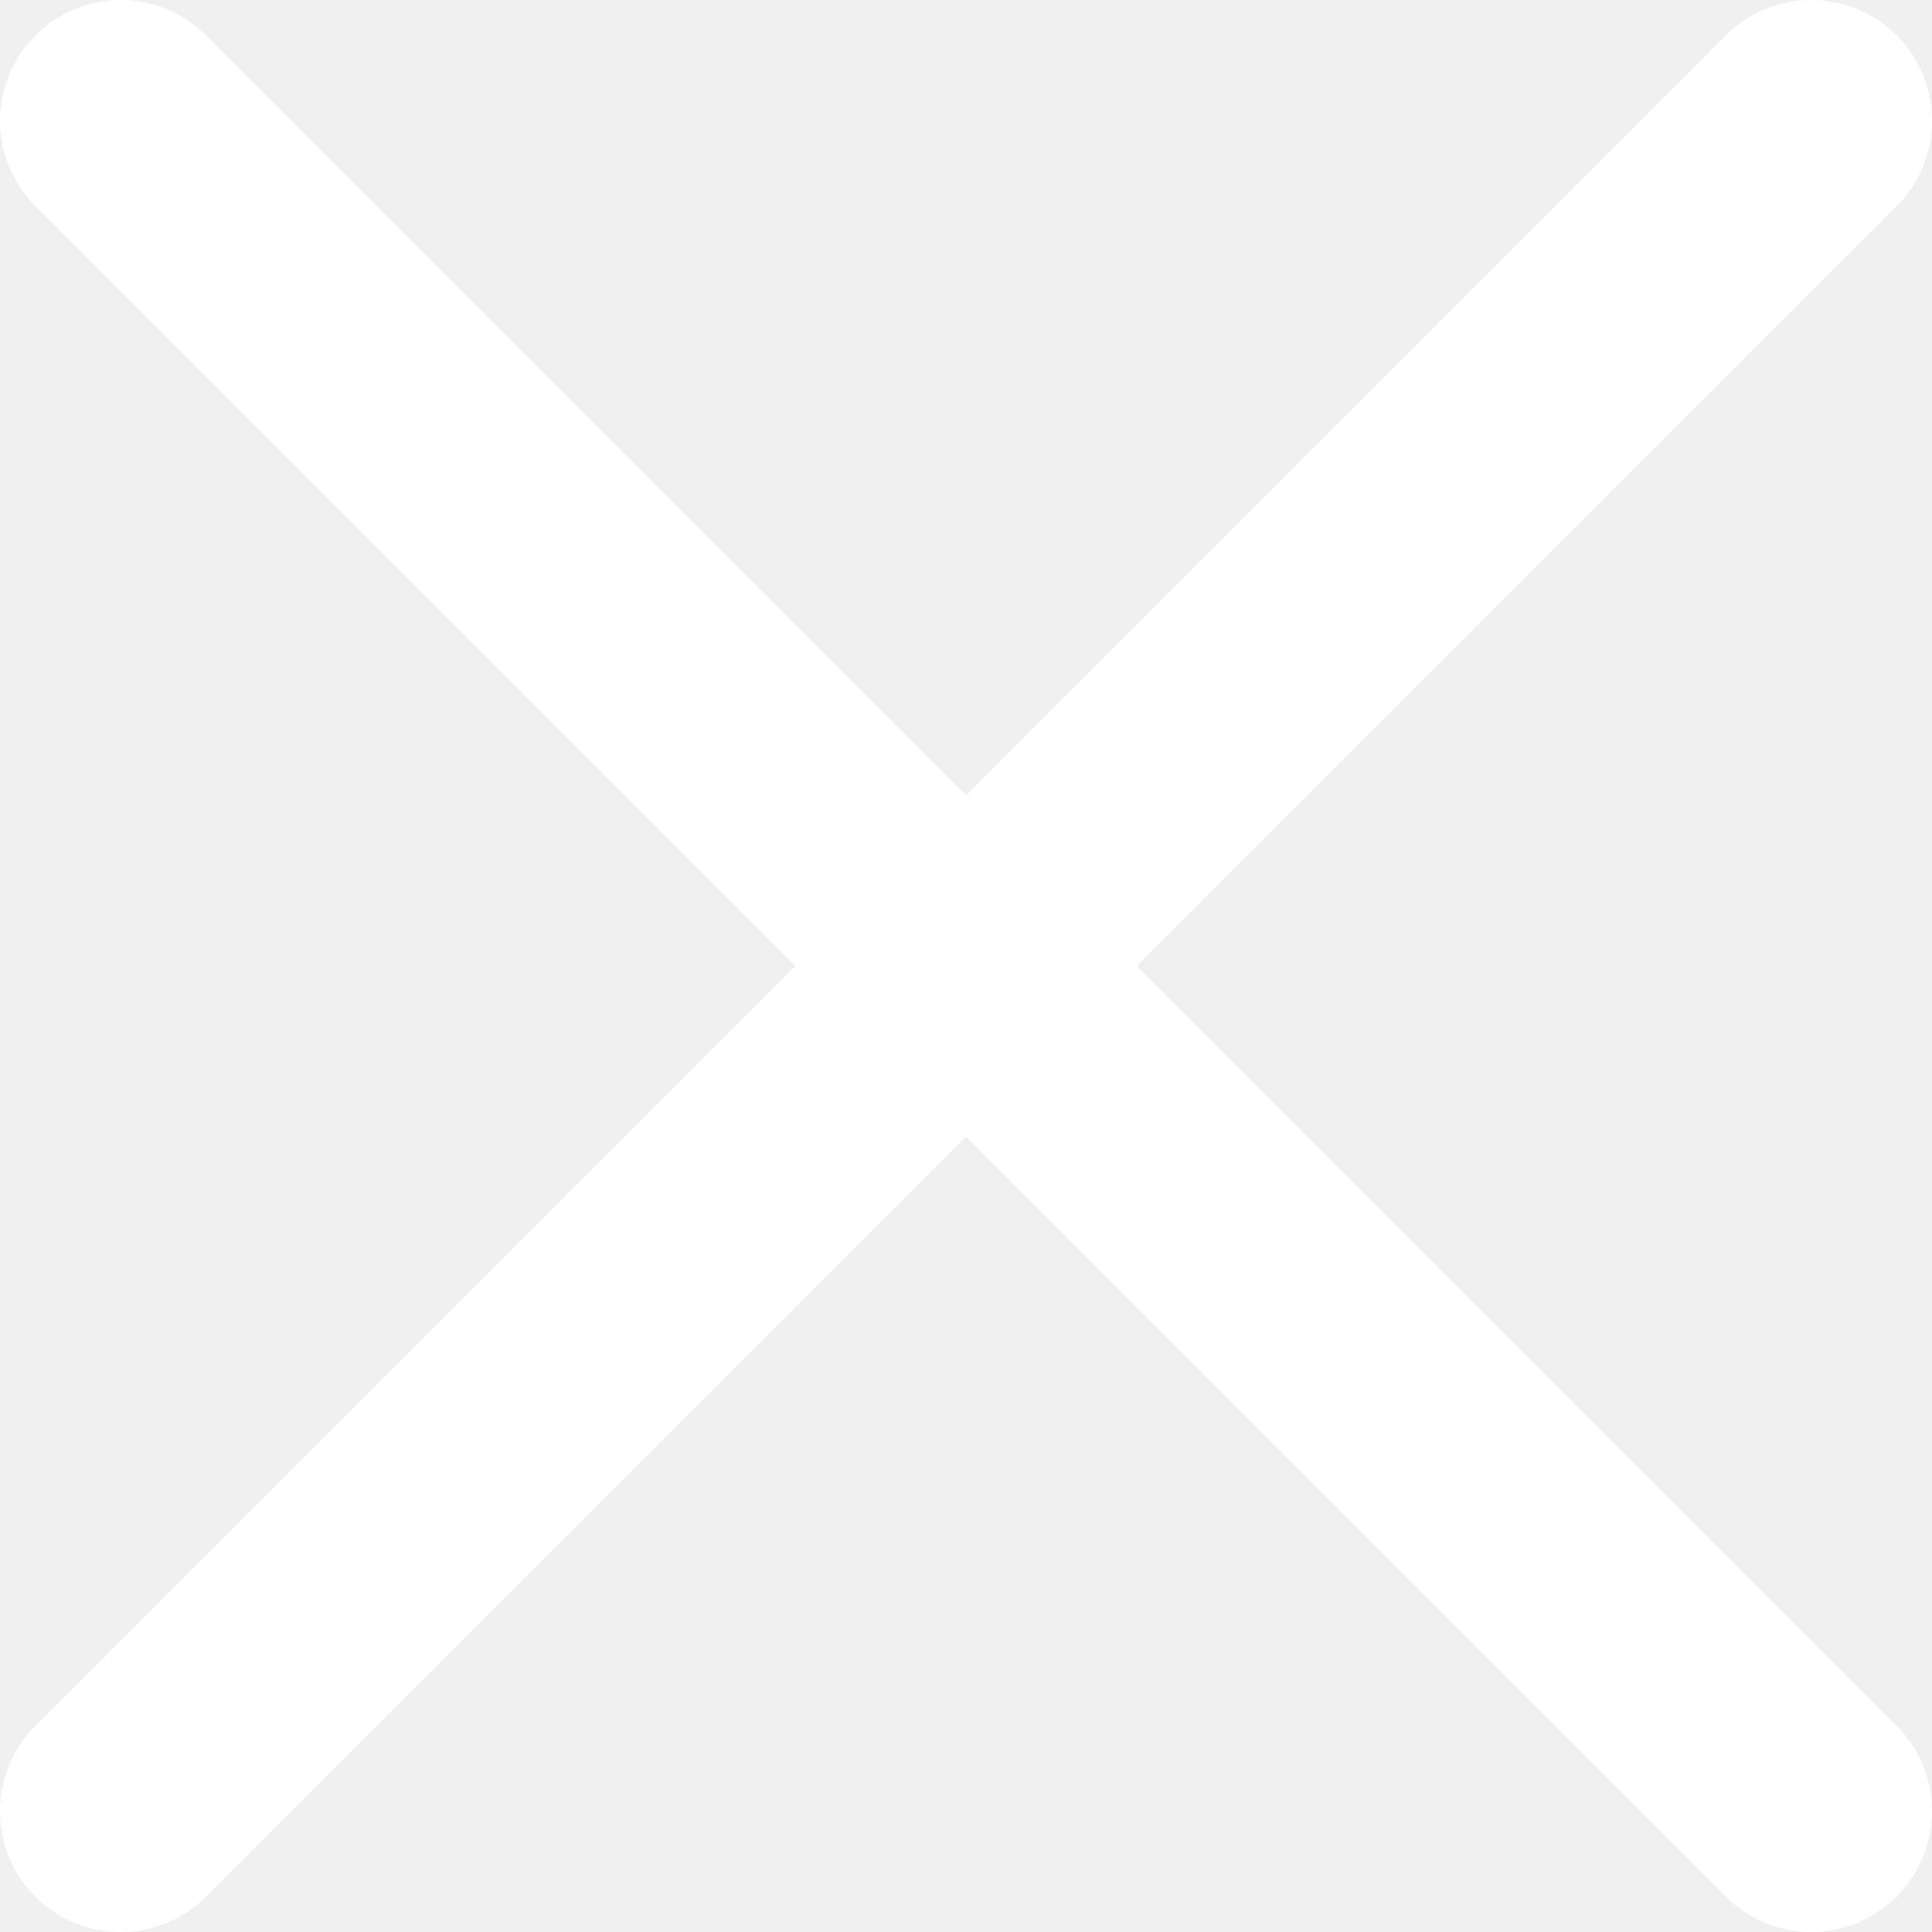
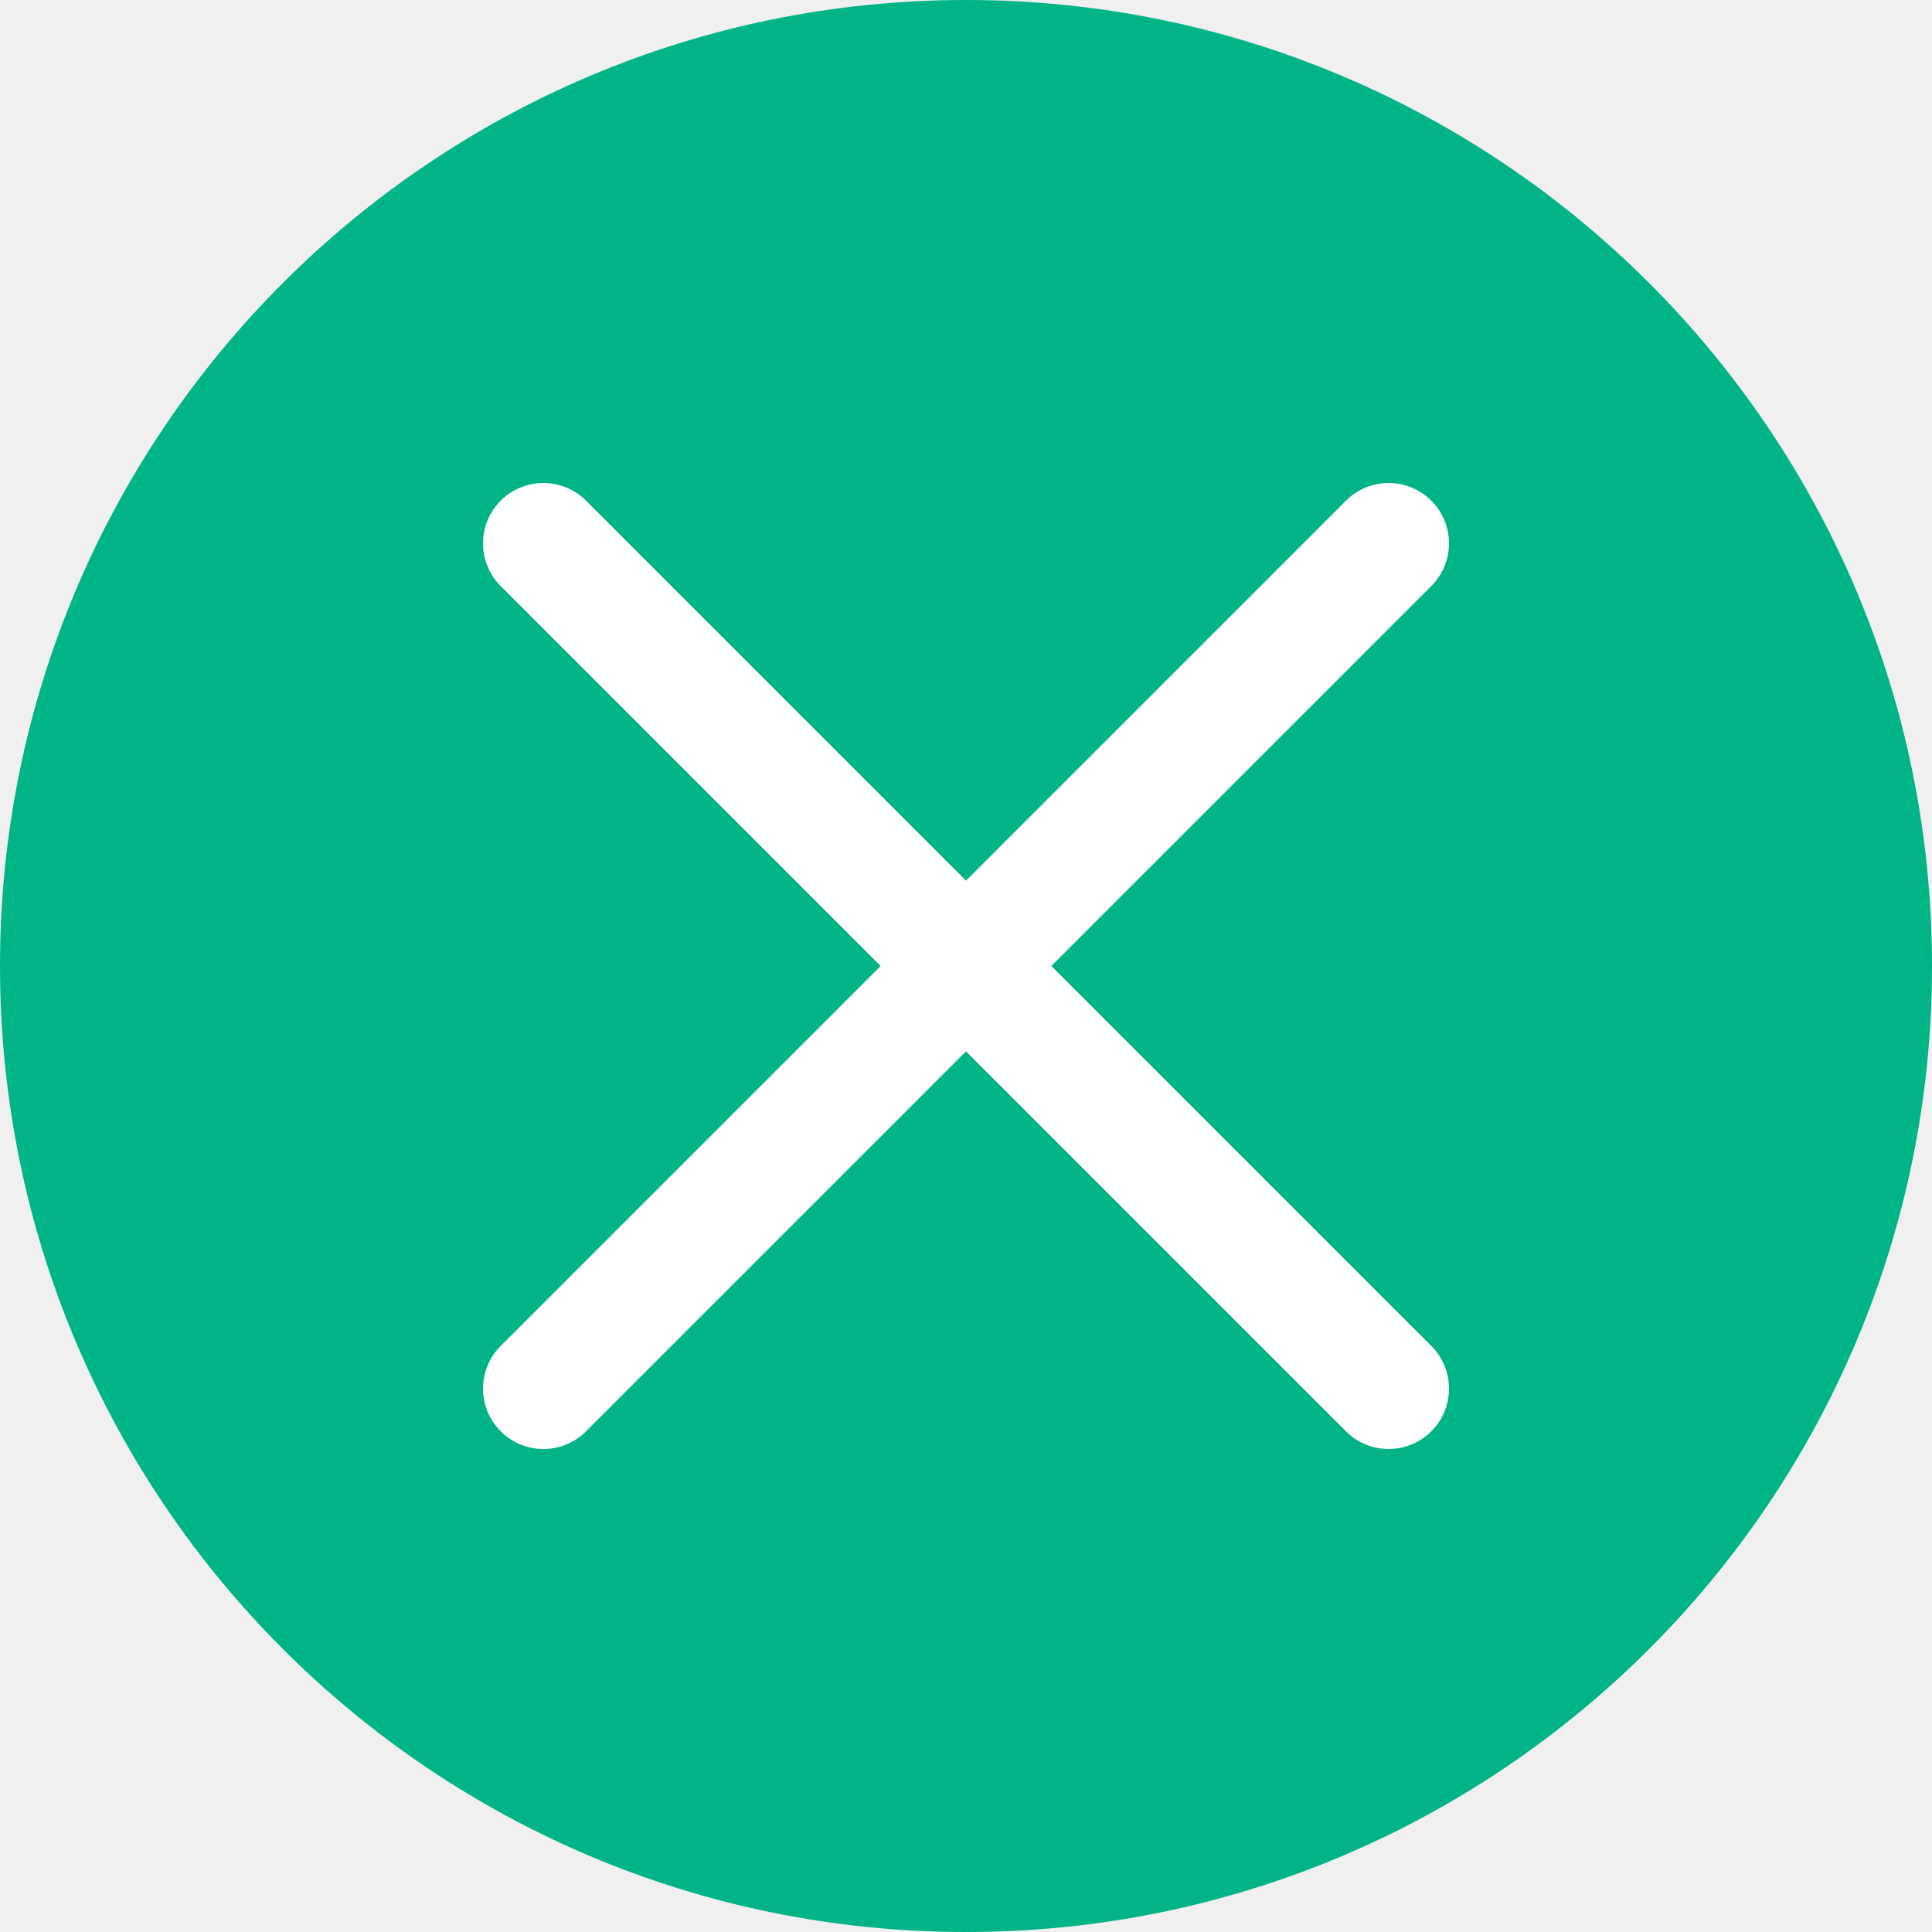
- <svg xmlns="http://www.w3.org/2000/svg" width="8" height="8" viewBox="0 0 8 8" fill="none">
-   <path d="M0.5 0.5L7.5 7.5M7.5 0.5L0.5 7.5" stroke="white" stroke-linecap="round" stroke-linejoin="round" />
+ <svg xmlns="http://www.w3.org/2000/svg" width="16" height="16" viewBox="0 0 16 16" fill="none">
+   <circle cx="8" cy="8" r="8" fill="#00B488" />
+   <path d="M4.5 4.5L11.5 11.5M11.5 4.5L4.5 11.5" stroke="white" stroke-linecap="round" stroke-linejoin="round" />
</svg>
